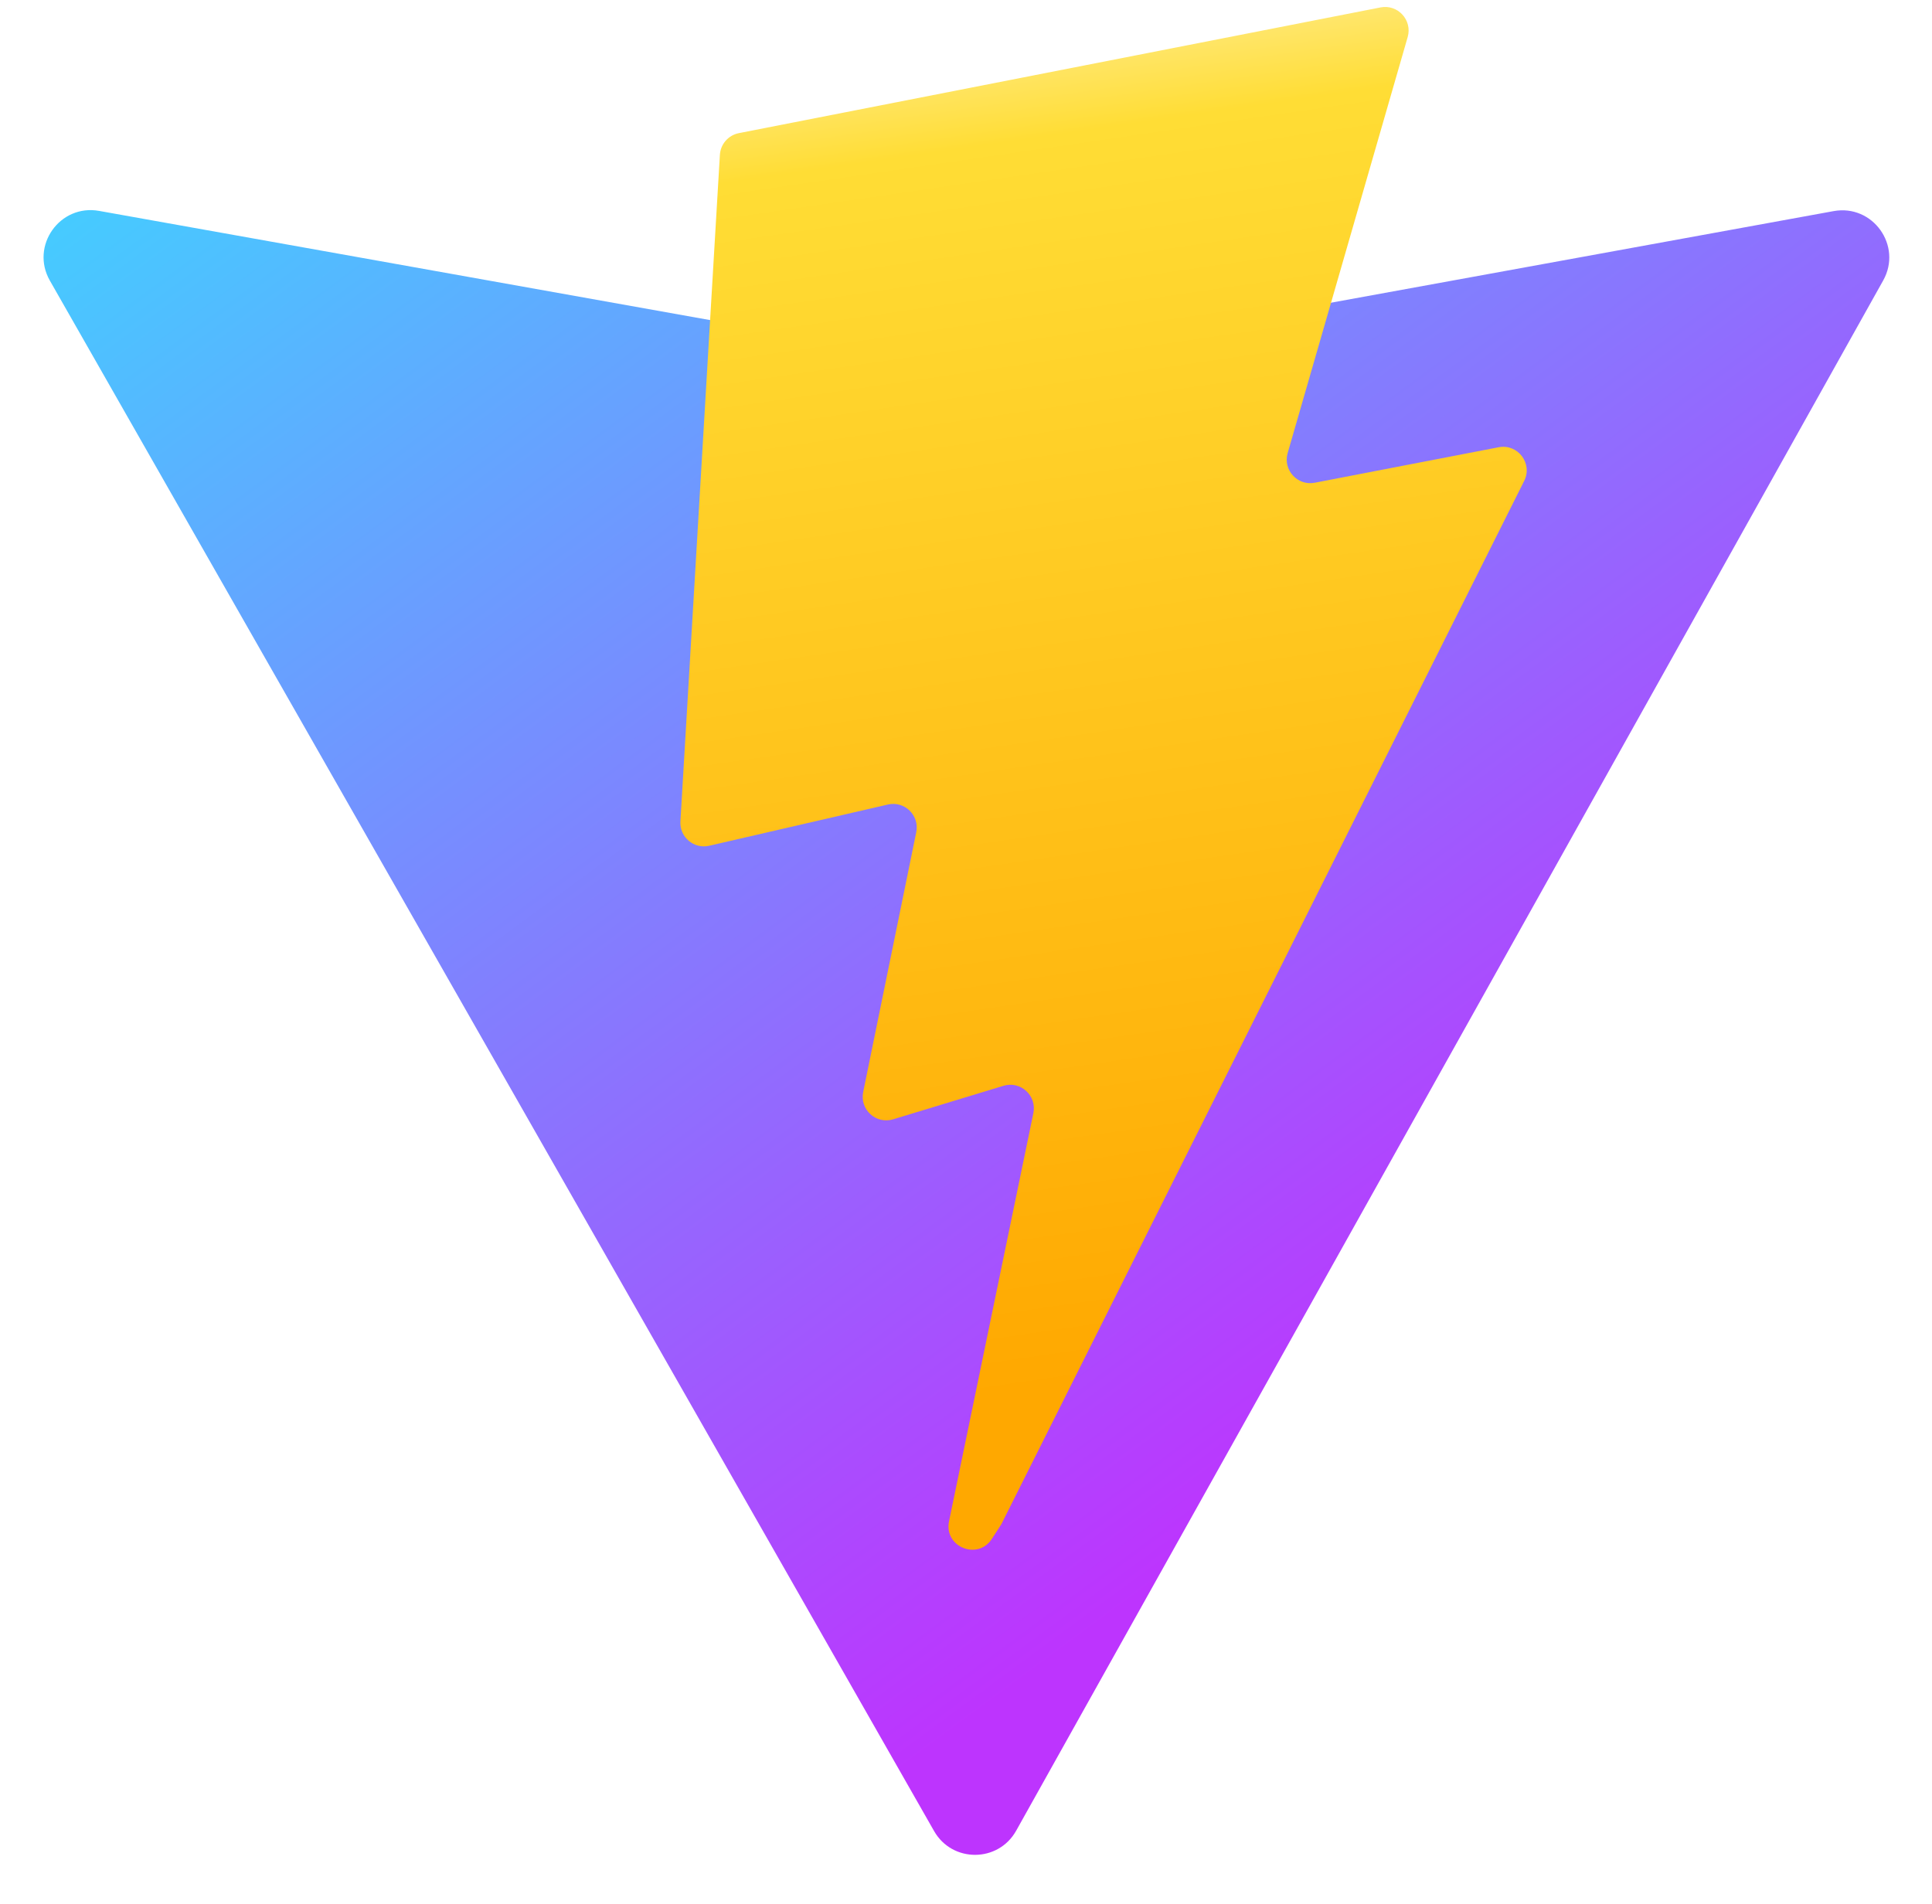
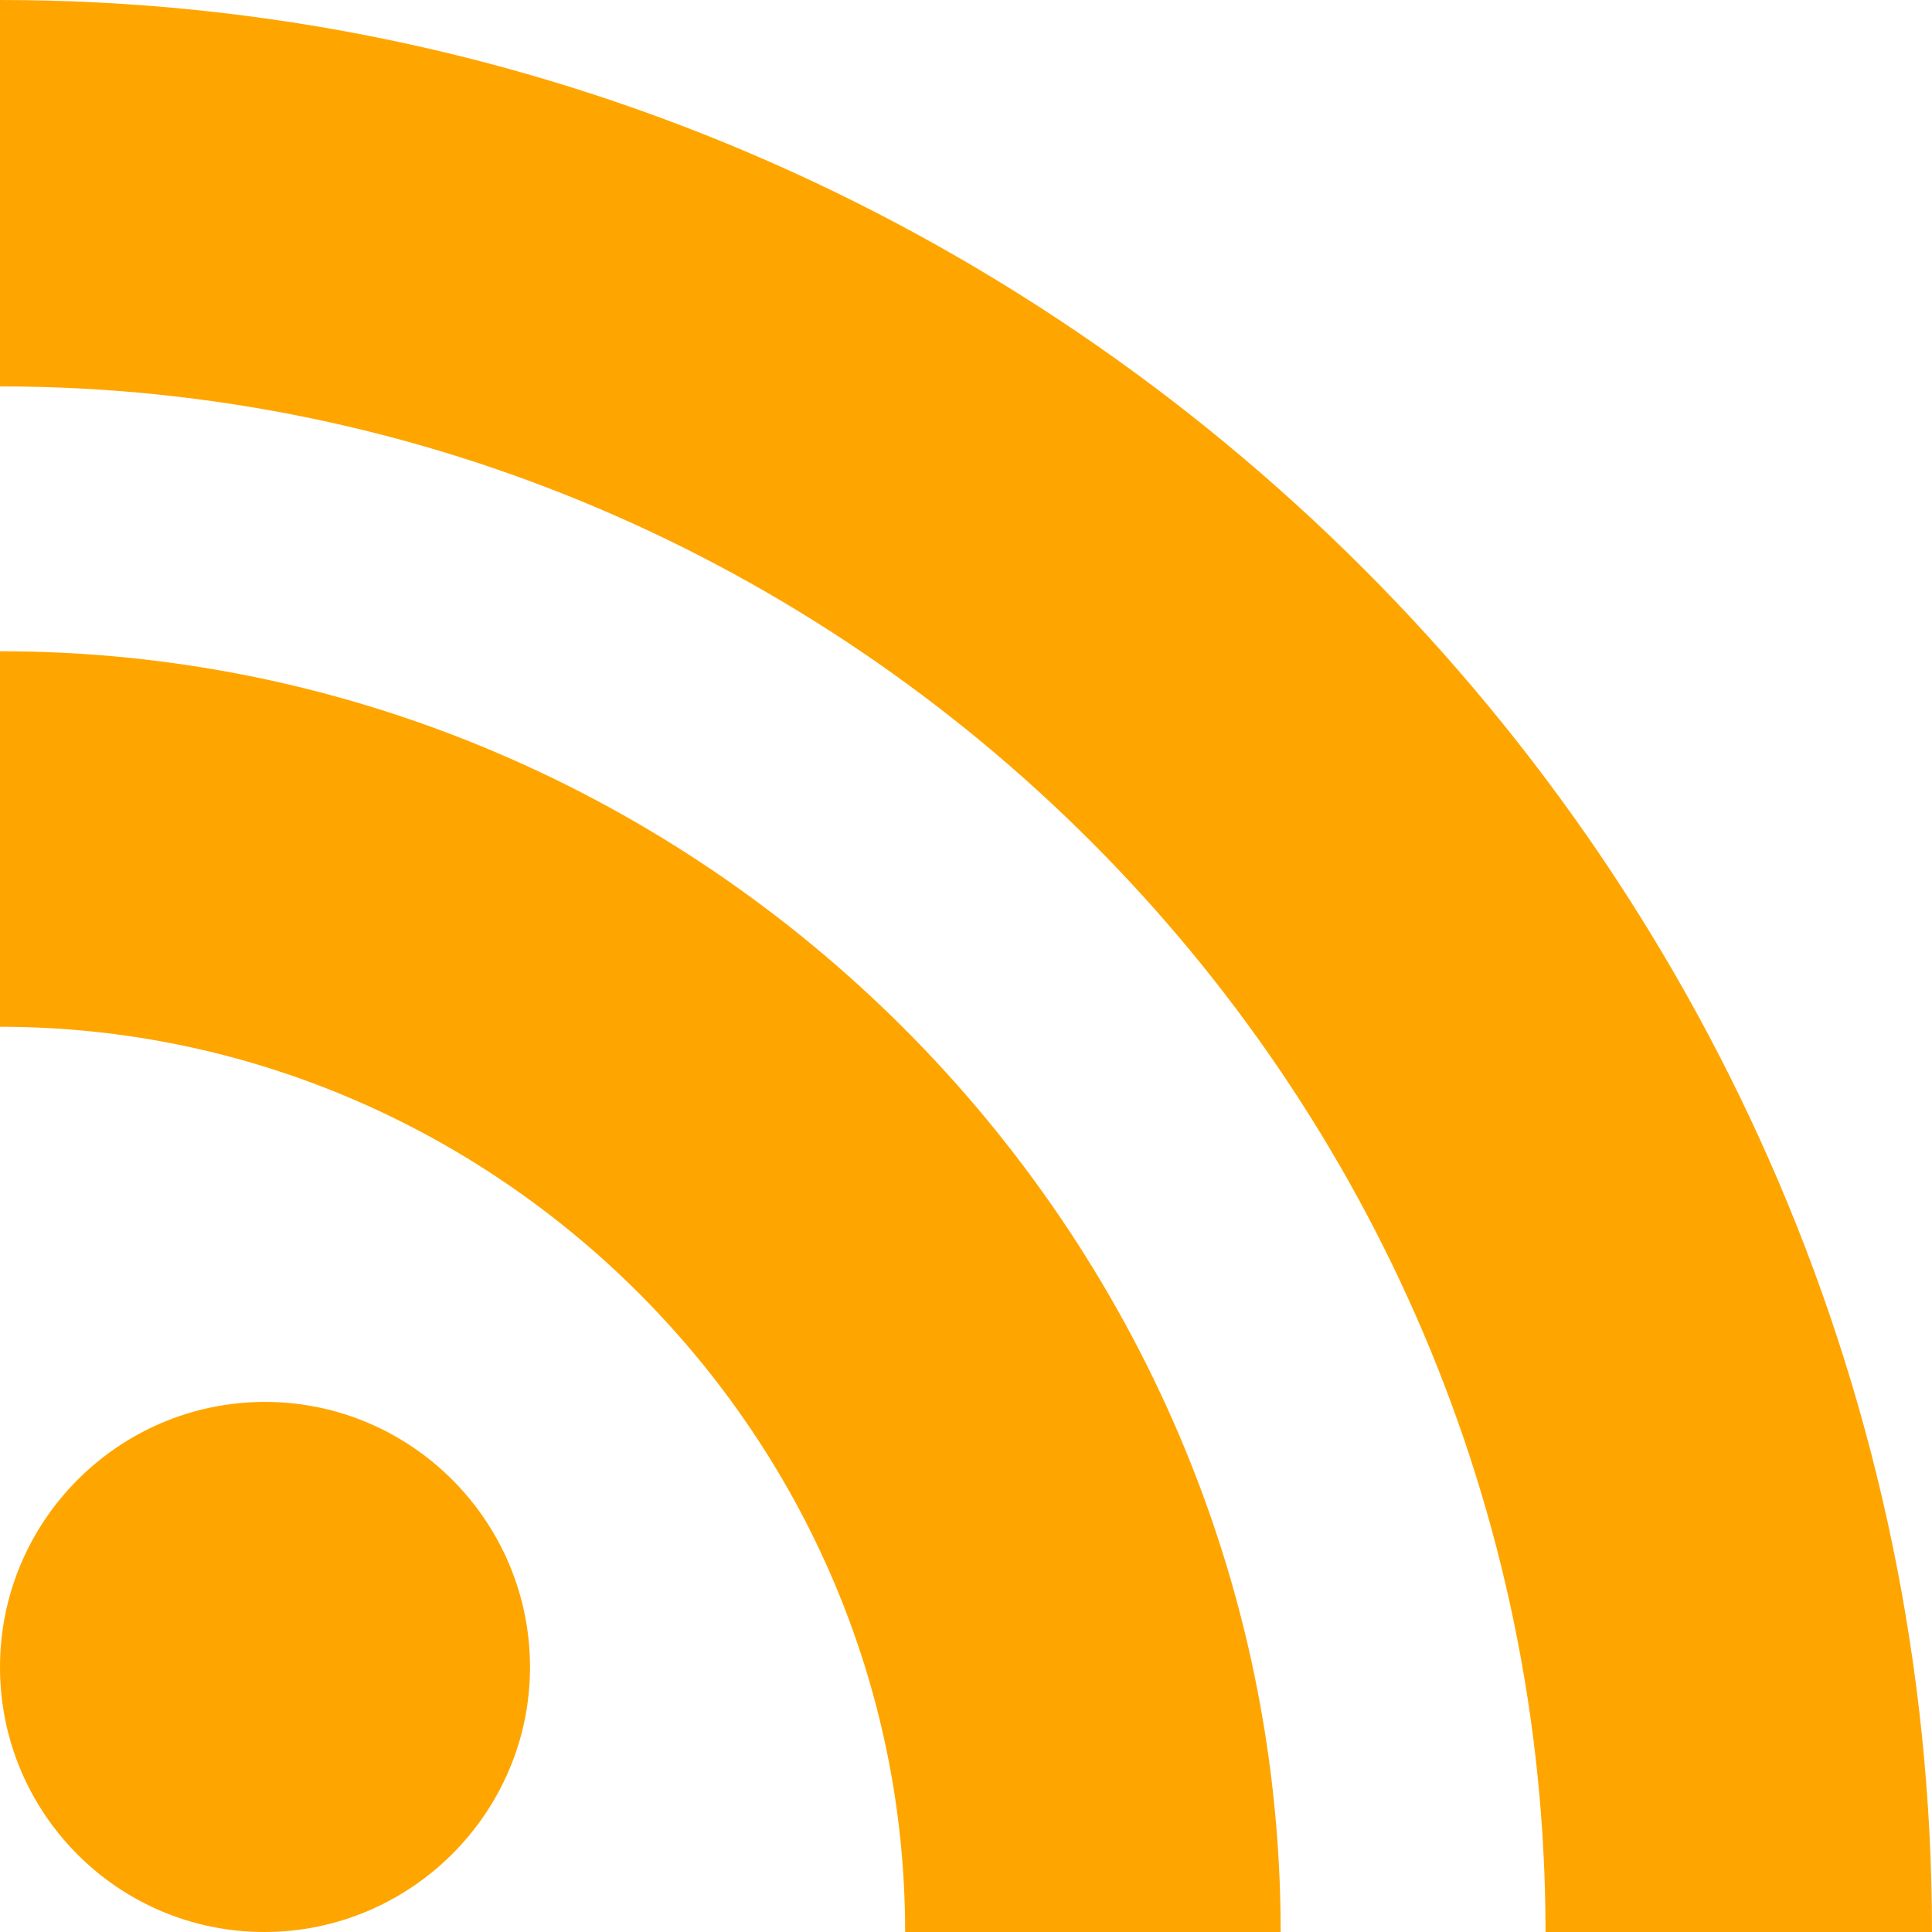
- <svg xmlns="http://www.w3.org/2000/svg" width="410" height="404" viewBox="0 0 410 404" fill="none">
-   <path d="M399.641 59.525L215.643 388.545C211.844 395.338 202.084 395.378 198.228 388.618L10.582 59.556C6.381 52.19 12.68 43.267 21.028 44.759L205.223 77.682C206.398 77.892 207.601 77.89 208.776 77.676L389.119 44.806C397.439 43.289 403.768 52.143 399.641 59.525Z" fill="url(#paint0_linear)" />
-   <path d="M292.965 1.574L156.801 28.255C154.563 28.694 152.906 30.59 152.771 32.866L144.395 174.33C144.198 177.662 147.258 180.248 150.51 179.498L188.42 170.749C191.967 169.931 195.172 173.055 194.443 176.622L183.18 231.775C182.422 235.487 185.907 238.661 189.532 237.56L212.947 230.446C216.577 229.344 220.065 232.527 219.297 236.242L201.398 322.875C200.278 328.294 207.486 331.249 210.492 326.603L212.5 323.5L323.454 102.072C325.312 98.365 322.108 94.137 318.036 94.923L279.014 102.454C275.347 103.161 272.227 99.746 273.262 96.158L298.731 7.867C299.767 4.273 296.636 0.855 292.965 1.574Z" fill="url(#paint1_linear)" />
-   <defs>
-     <linearGradient id="paint0_linear" x1="6" y1="33" x2="235" y2="344" gradientUnits="userSpaceOnUse">
-       <stop stop-color="#41D1FF" />
-       <stop offset="1" stop-color="#BD34FE" />
-     </linearGradient>
-     <linearGradient id="paint1_linear" x1="194.651" y1="8.818" x2="236.076" y2="292.989" gradientUnits="userSpaceOnUse">
-       <stop stop-color="#FFEA83" />
-       <stop offset="0.083" stop-color="#FFDD35" />
-       <stop offset="1" stop-color="#FFA800" />
-     </linearGradient>
-   </defs>
+ <svg xmlns="http://www.w3.org/2000/svg" fill="#FFA500" role="img" viewBox="0 0 24 24">
+   <path d="M19.199 24C19.199 13.467 10.533 4.8 0 4.8V0c13.165 0 24 10.835 24 24h-4.801zM3.291 17.415c1.814 0 3.293 1.479 3.293 3.295 0 1.813-1.485 3.29-3.301 3.29C1.47 24 0 22.526 0 20.71s1.475-3.294 3.291-3.295zM15.909 24h-4.665c0-6.169-5.075-11.245-11.244-11.245V8.09c8.727 0 15.909 7.184 15.909 15.91z" />
</svg>
